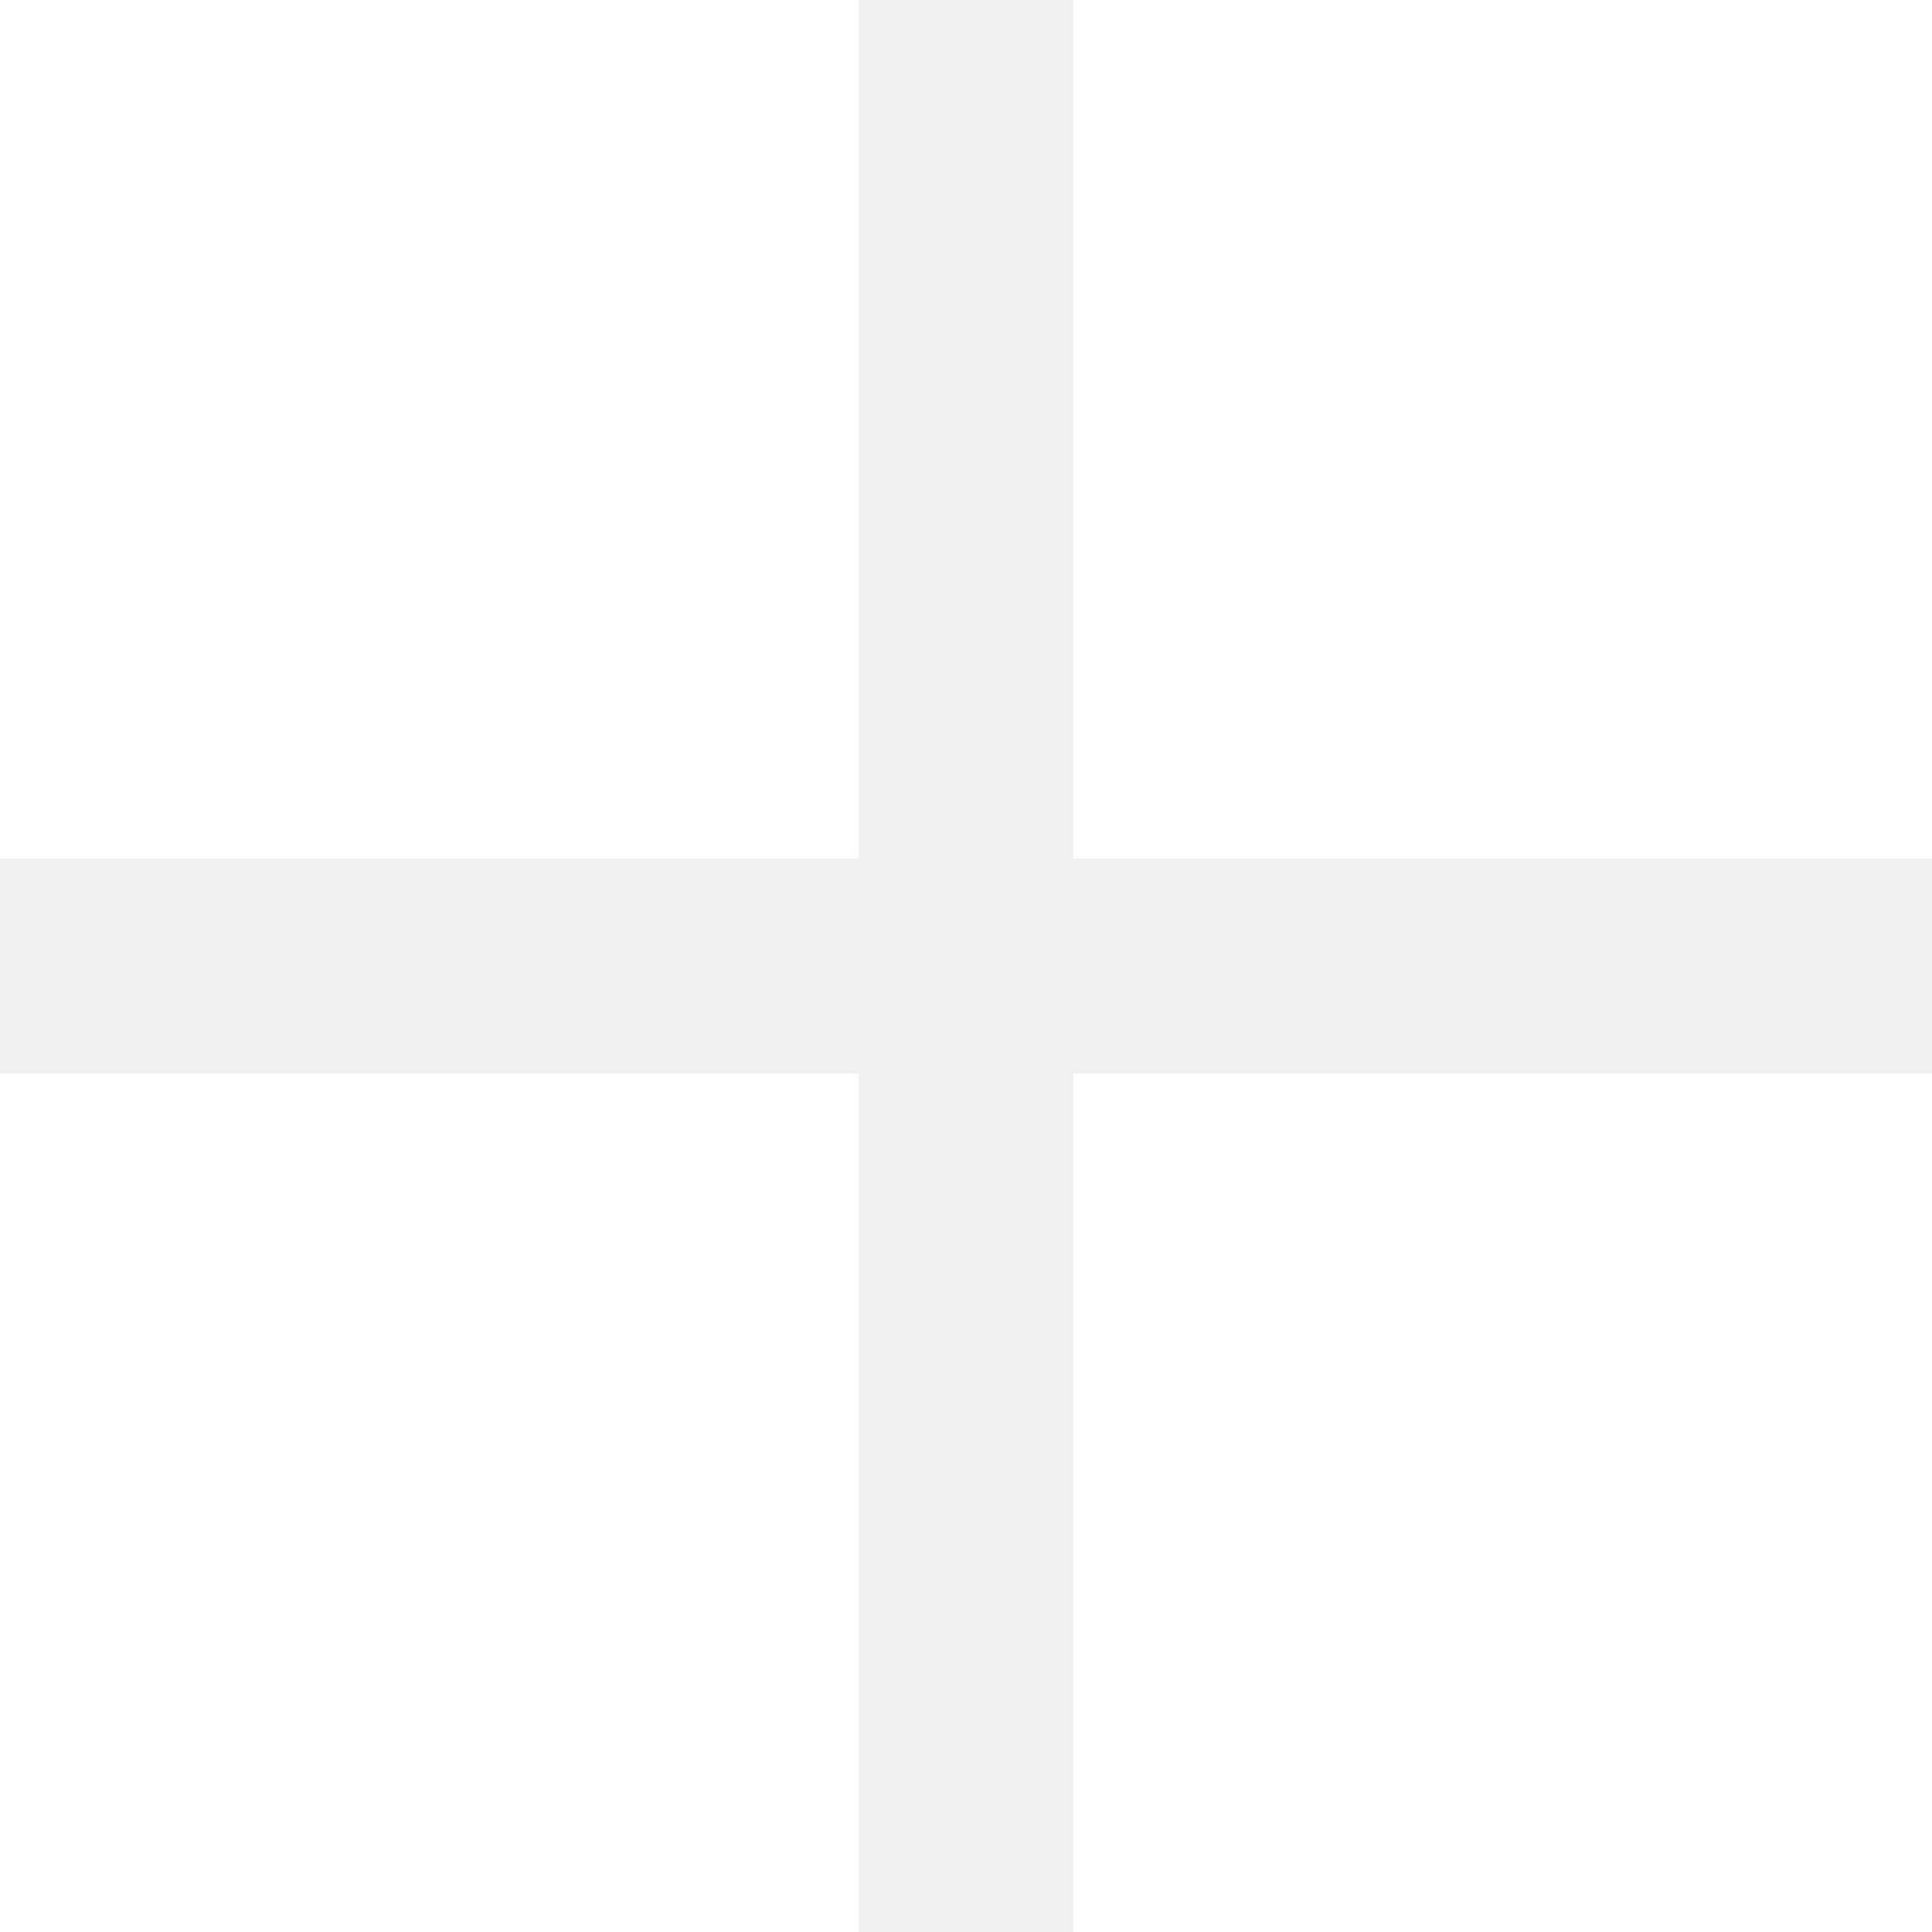
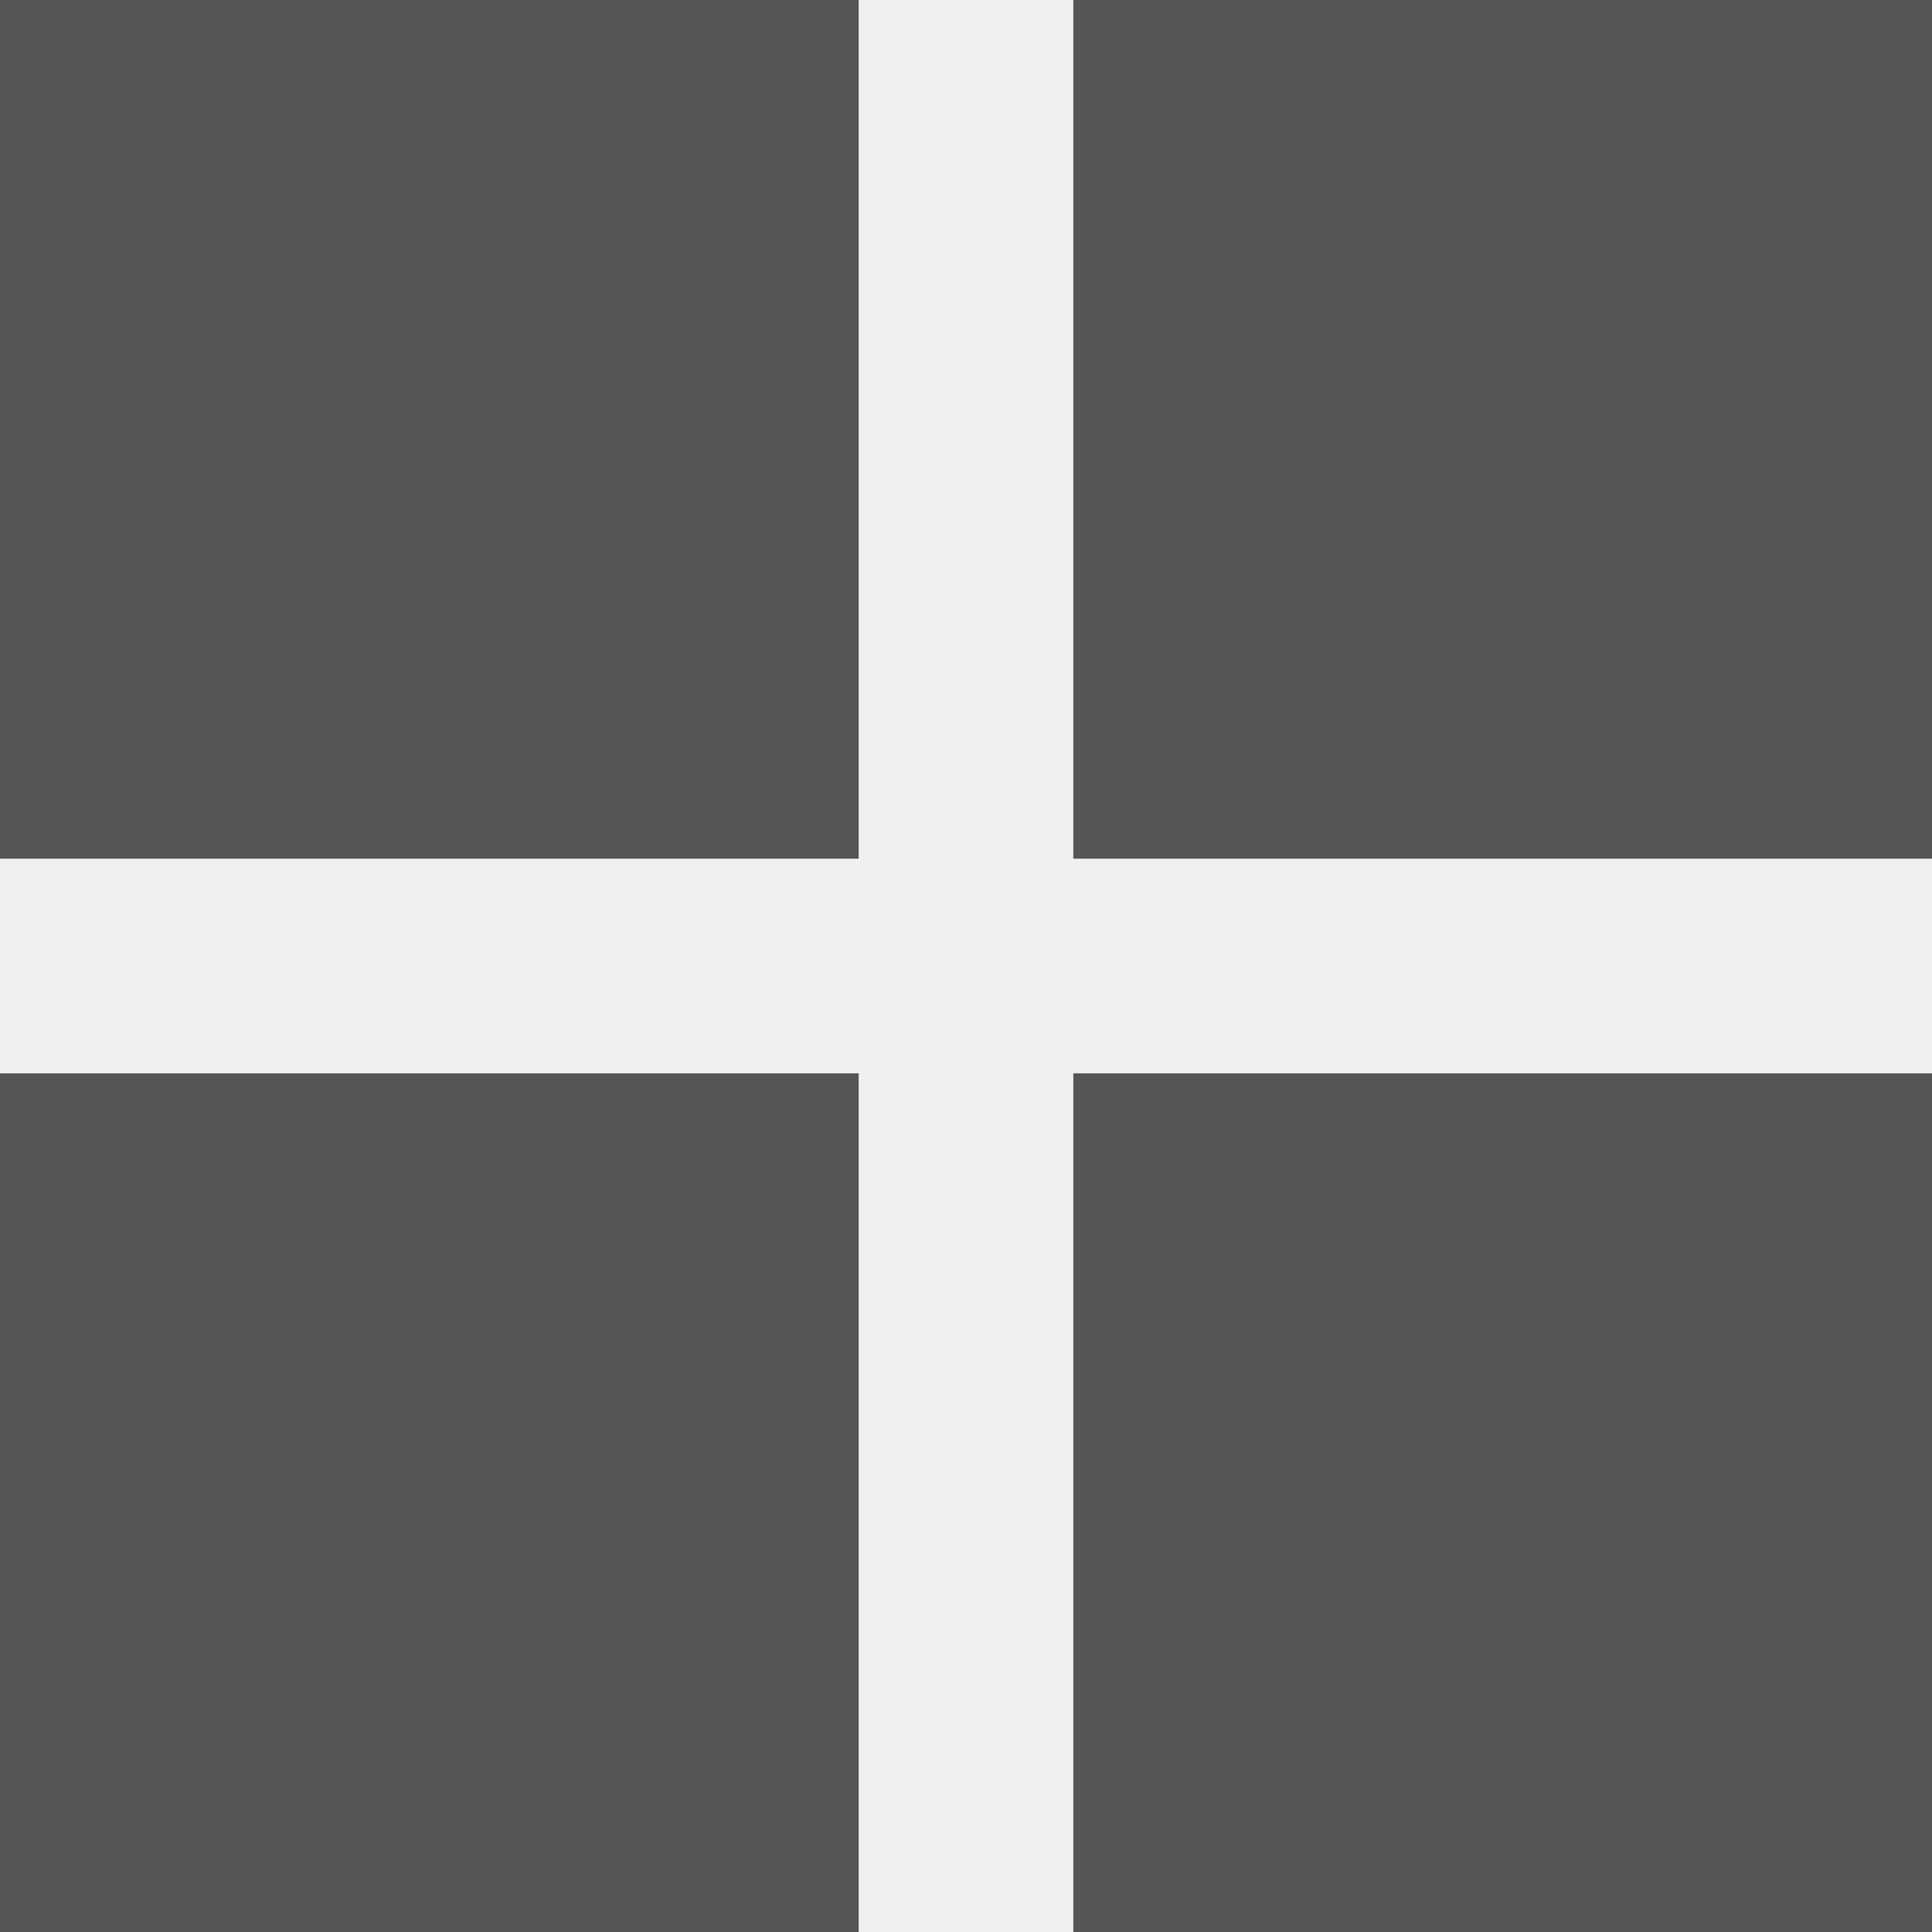
<svg xmlns="http://www.w3.org/2000/svg" width="9px" height="9px" viewBox="0 0 9 9" version="1.1">
  <defs />
  <g id="Artboards" stroke="none" stroke-width="1" fill="none" fill-rule="evenodd">
-     <g id="V5-START-grid-veiw" transform="translate(-1134, -469)" fill="#FFFFFF">
+     <g id="V5-START-grid-veiw" transform="translate(-1134, -469)" fill="#555555">
      <g id="recent-diagrams" transform="translate(428, 442)">
        <g id="grid-view" transform="translate(697, 18)">
          <path d="M9,9 L13,9 L13,13 L9,13 L9,9 Z M9,14 L13,14 L13,18 L9,18 L9,14 Z M14,14 L18,14 L18,18 L14,18 L14,14 Z M14,9 L18,9 L18,13 L14,13 L14,9 Z" id="Combined-Shape" />
        </g>
      </g>
    </g>
  </g>
</svg>
